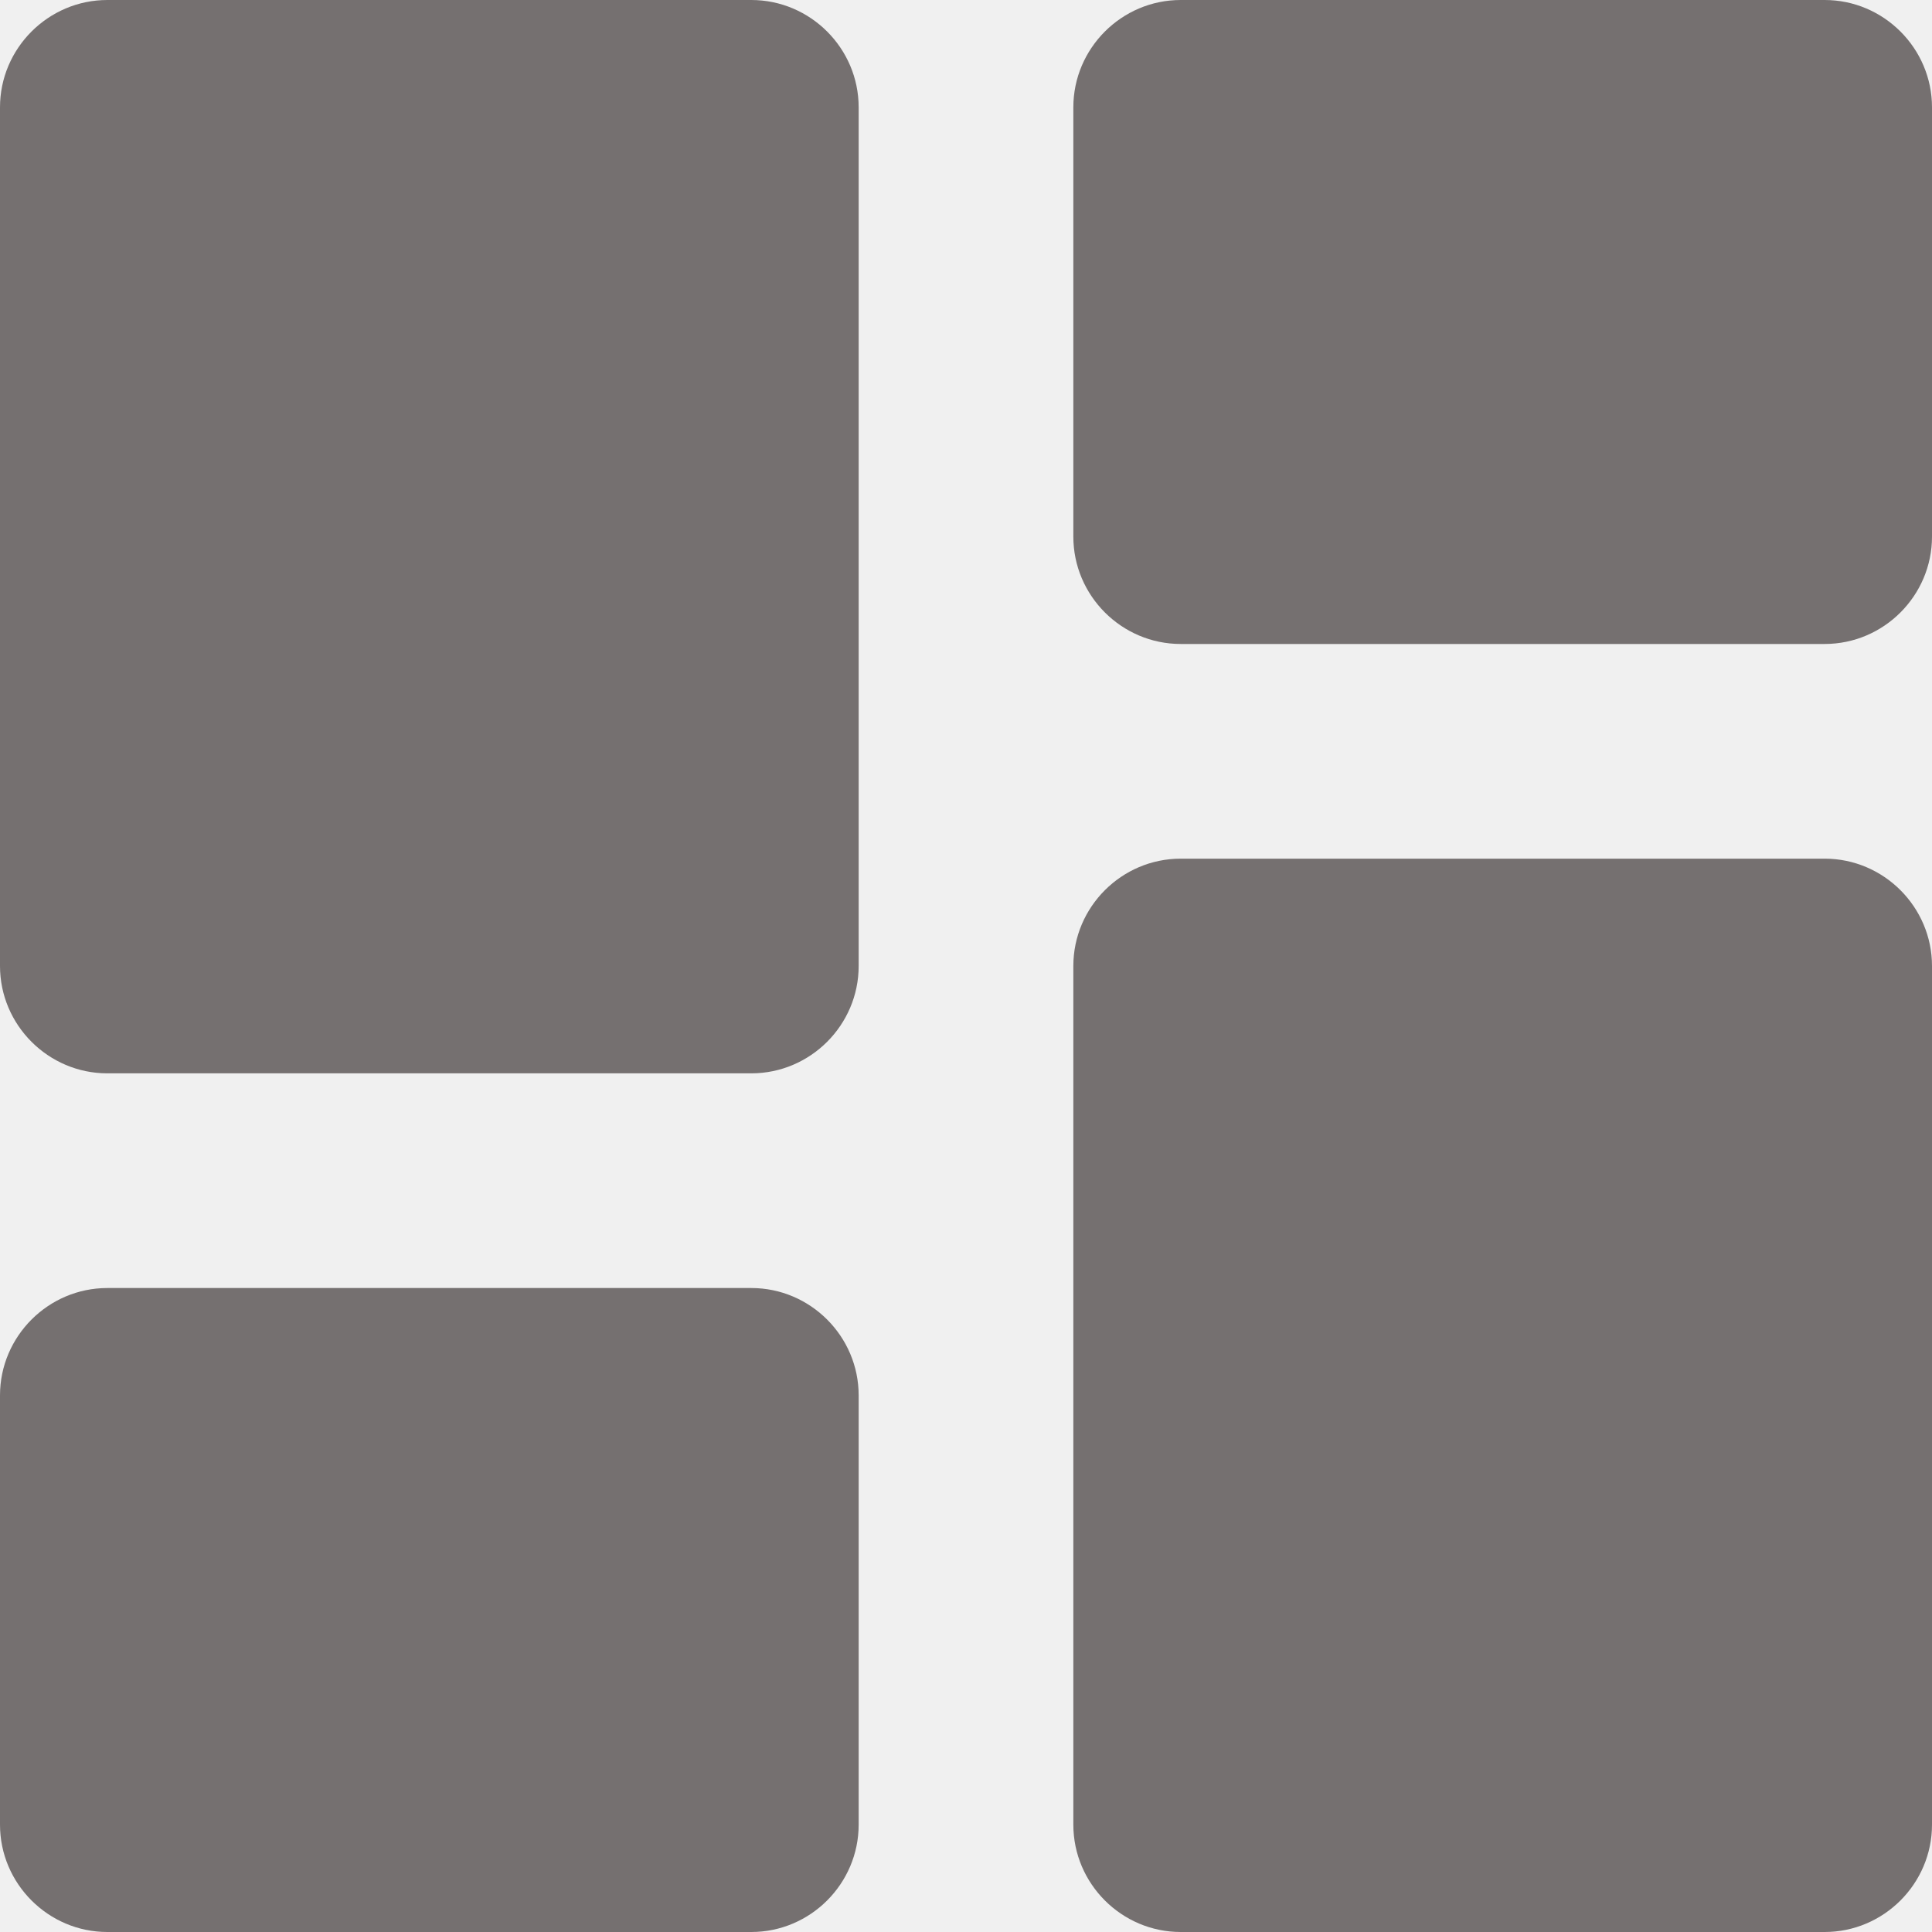
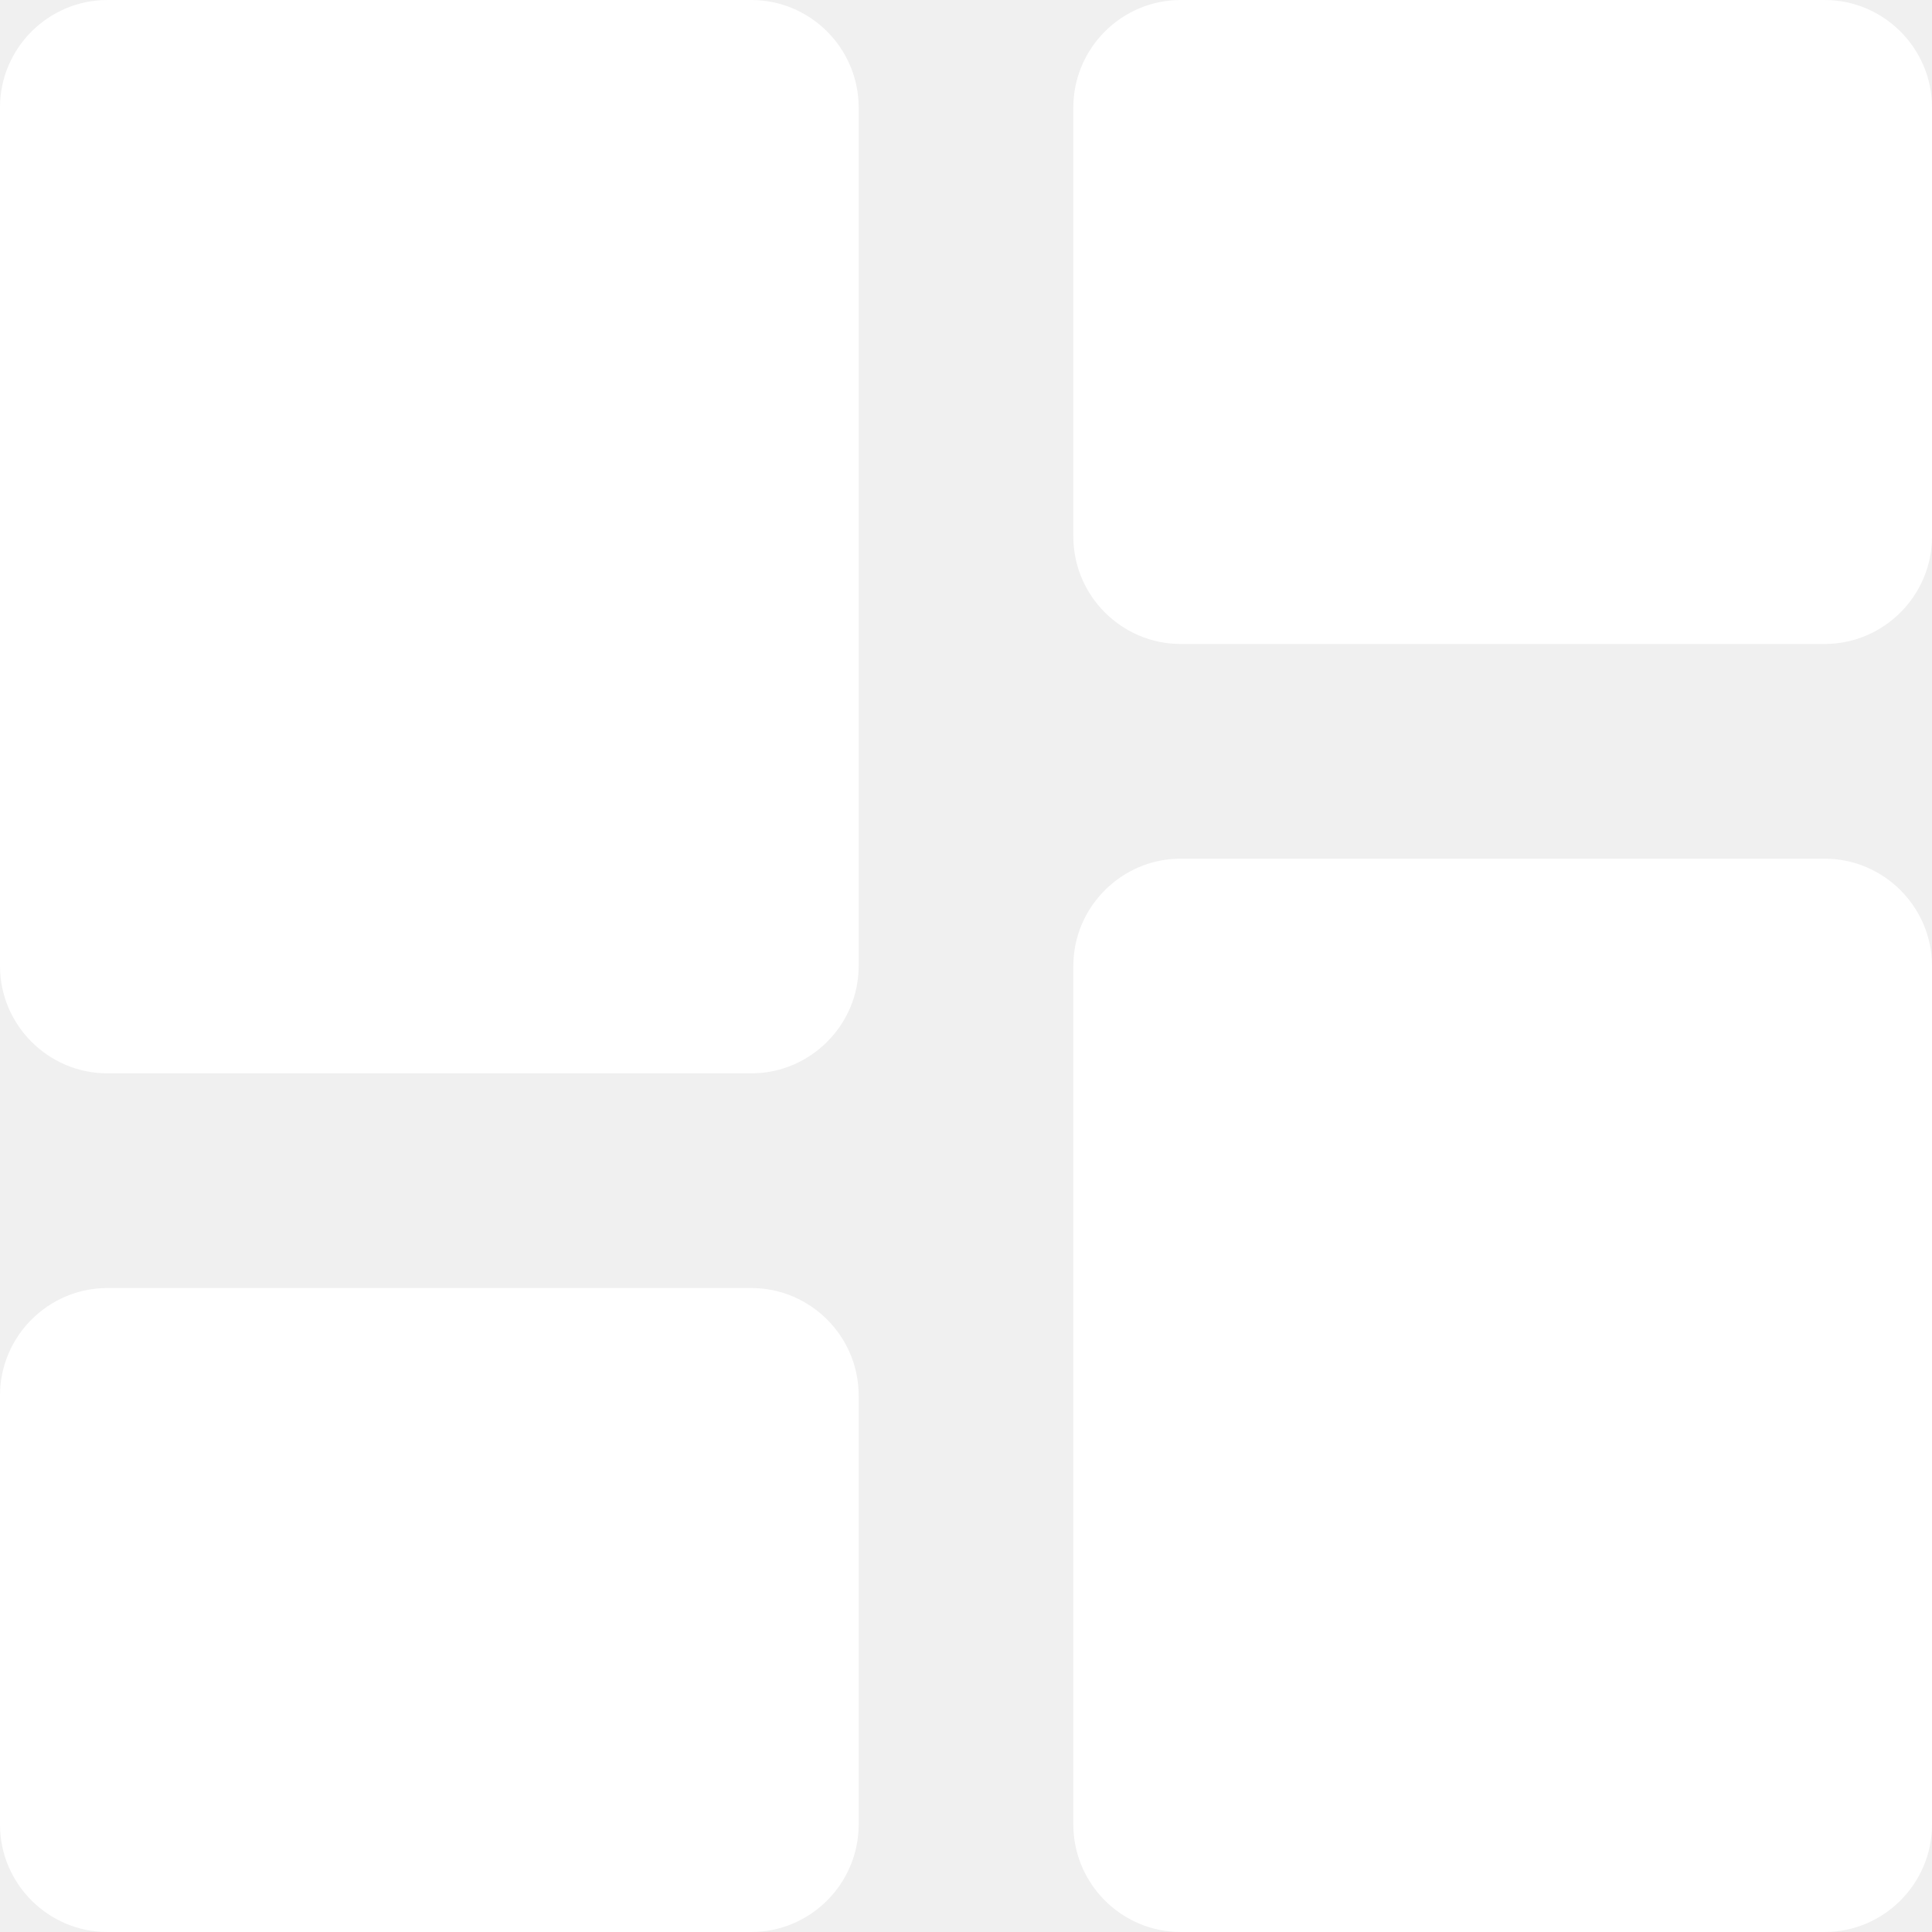
<svg xmlns="http://www.w3.org/2000/svg" width="25" height="25" viewBox="0 0 25 25" fill="none">
-   <path d="M1.389 13.889H9.722C10.486 13.889 11.111 13.264 11.111 12.5V1.389C11.111 0.625 10.486 0 9.722 0H1.389C0.625 0 0 0.625 0 1.389V12.5C0 13.264 0.625 13.889 1.389 13.889ZM1.389 25H9.722C10.486 25 11.111 24.375 11.111 23.611V18.056C11.111 17.292 10.486 16.667 9.722 16.667H1.389C0.625 16.667 0 17.292 0 18.056V23.611C0 24.375 0.625 25 1.389 25ZM15.278 25H23.611C24.375 25 25 24.375 25 23.611V12.5C25 11.736 24.375 11.111 23.611 11.111H15.278C14.514 11.111 13.889 11.736 13.889 12.5V23.611C13.889 24.375 14.514 25 15.278 25ZM13.889 1.389V6.944C13.889 7.708 14.514 8.333 15.278 8.333H23.611C24.375 8.333 25 7.708 25 6.944V1.389C25 0.625 24.375 0 23.611 0H15.278C14.514 0 13.889 0.625 13.889 1.389Z" fill="#757070" />
+   <path d="M1.389 13.889H9.722C10.486 13.889 11.111 13.264 11.111 12.5V1.389C11.111 0.625 10.486 0 9.722 0H1.389C0.625 0 0 0.625 0 1.389V12.5C0 13.264 0.625 13.889 1.389 13.889ZM1.389 25H9.722C10.486 25 11.111 24.375 11.111 23.611V18.056C11.111 17.292 10.486 16.667 9.722 16.667H1.389C0.625 16.667 0 17.292 0 18.056V23.611C0 24.375 0.625 25 1.389 25ZM15.278 25H23.611C24.375 25 25 24.375 25 23.611V12.5C25 11.736 24.375 11.111 23.611 11.111H15.278C14.514 11.111 13.889 11.736 13.889 12.5V23.611C13.889 24.375 14.514 25 15.278 25ZM13.889 1.389V6.944C13.889 7.708 14.514 8.333 15.278 8.333H23.611C24.375 8.333 25 7.708 25 6.944V1.389C25 0.625 24.375 0 23.611 0H15.278C14.514 0 13.889 0.625 13.889 1.389Z" fill="white" />
</svg>
